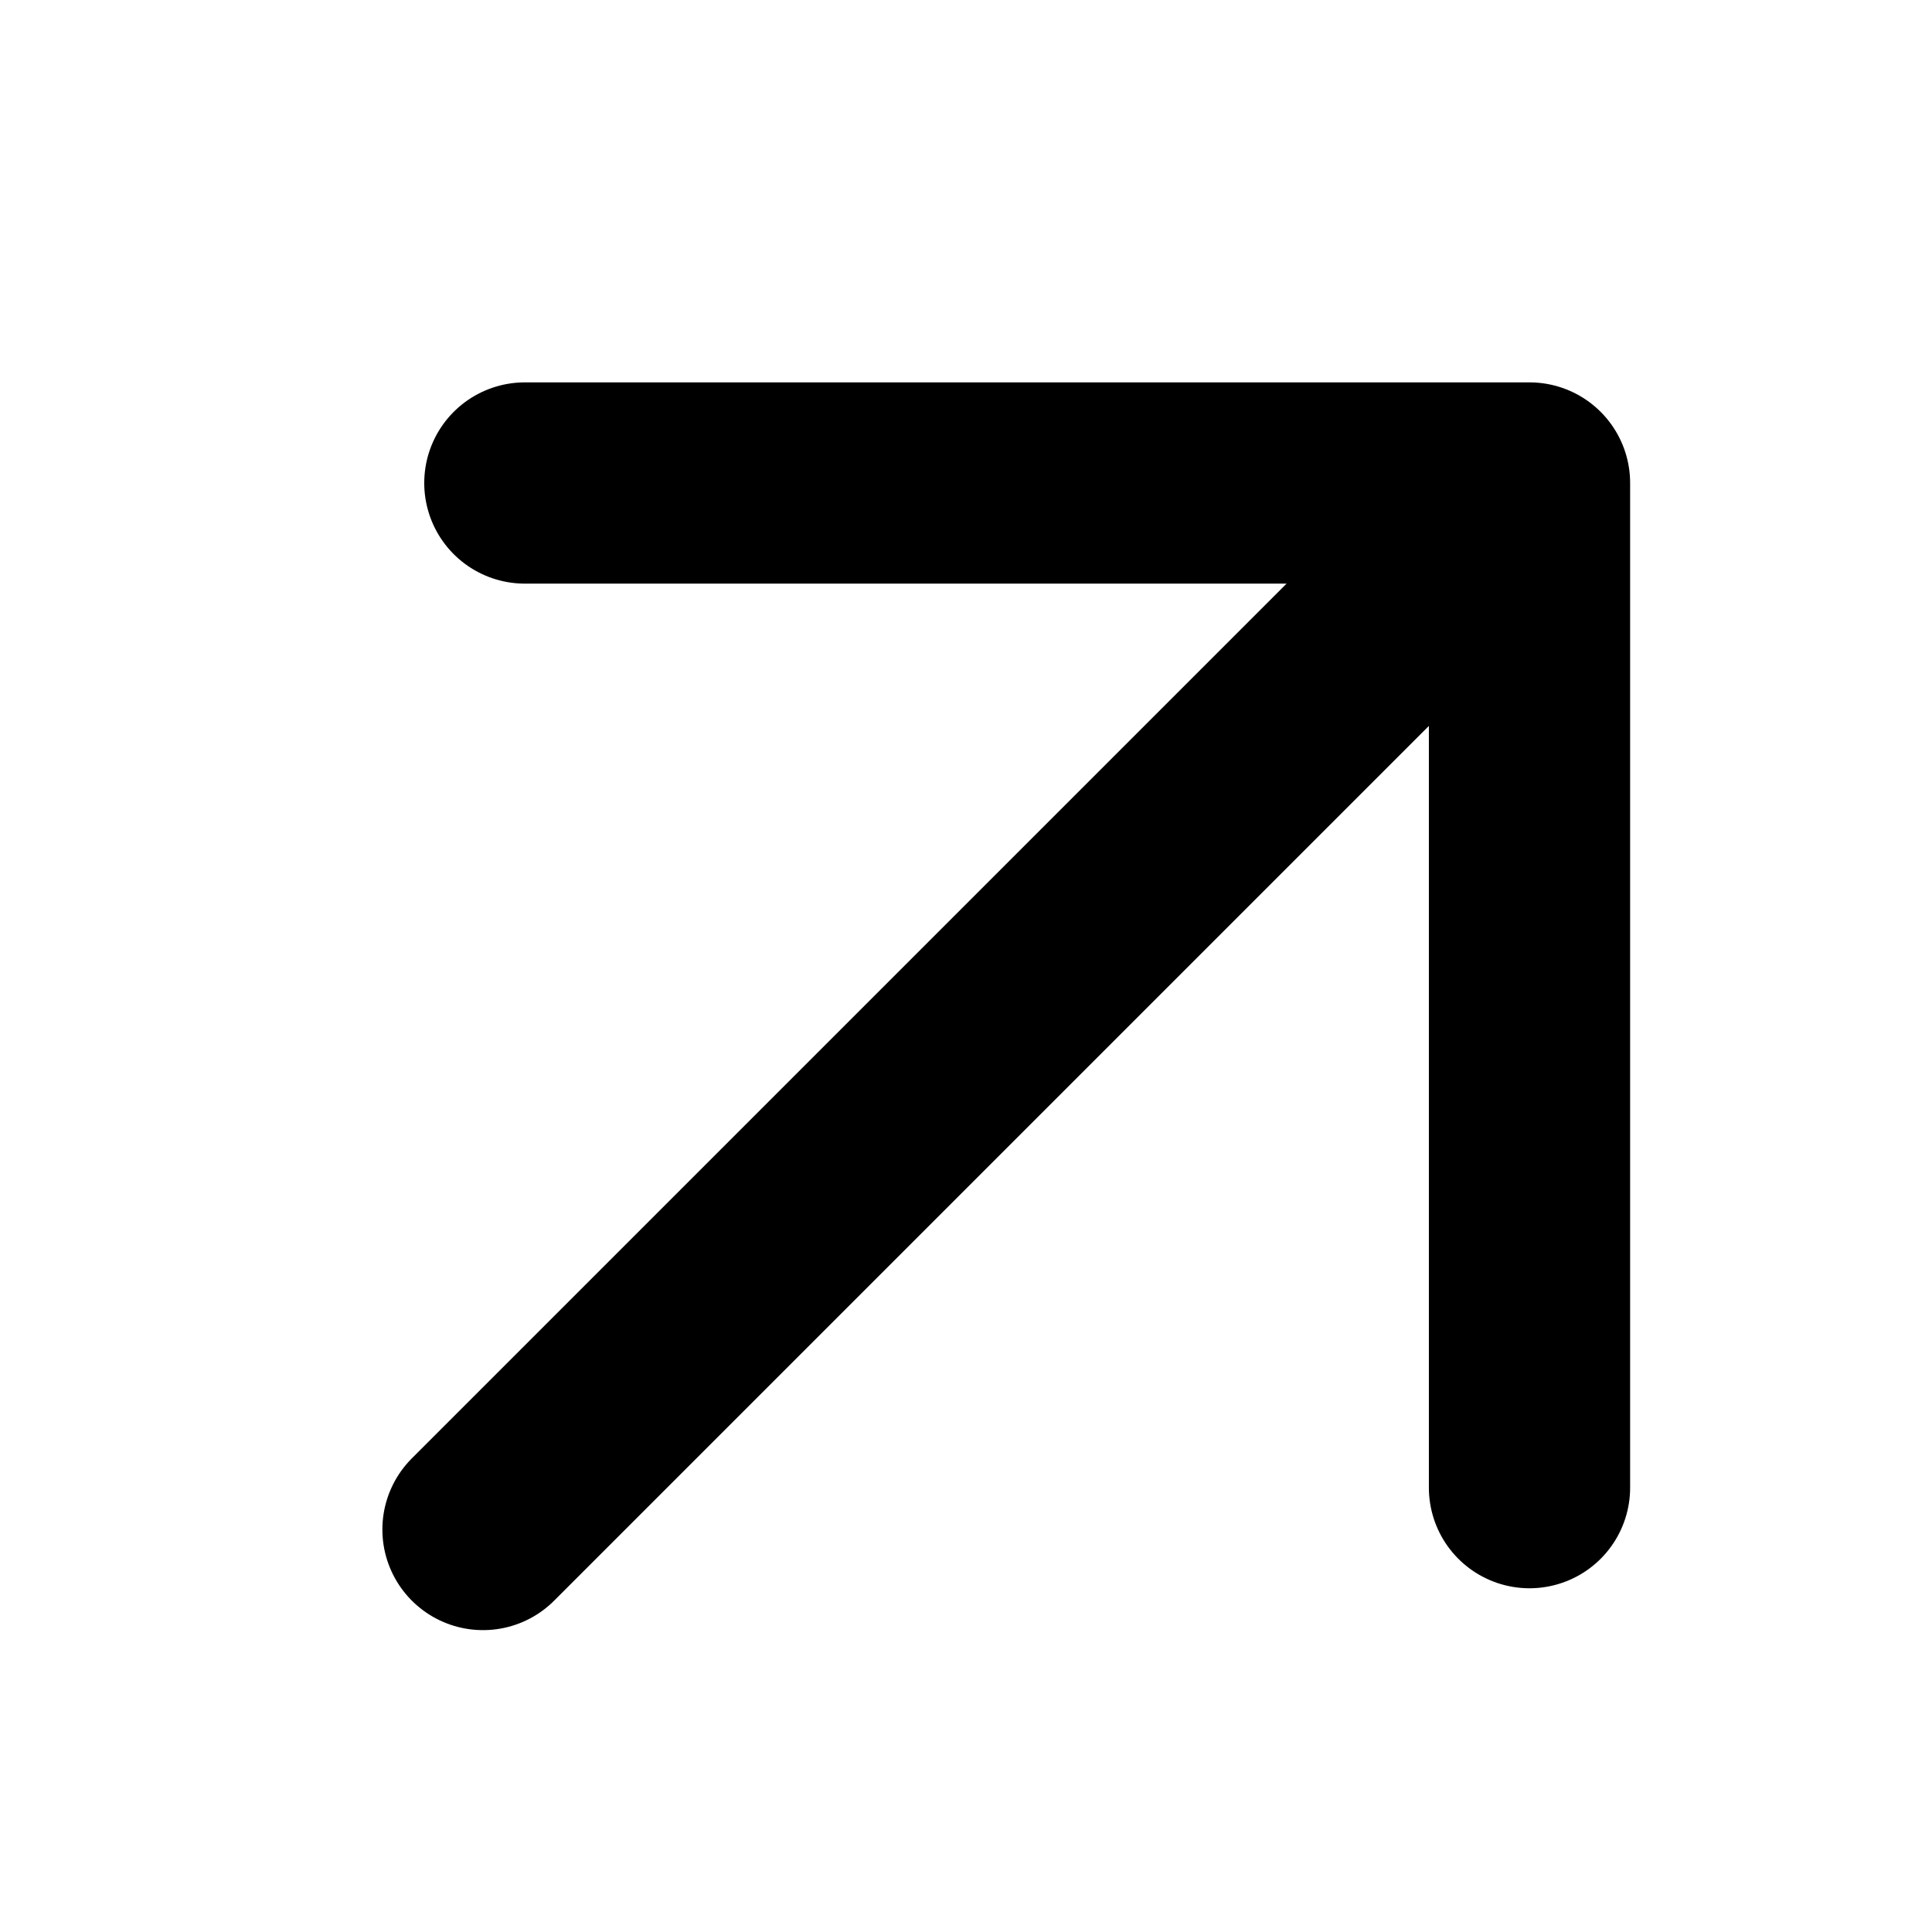
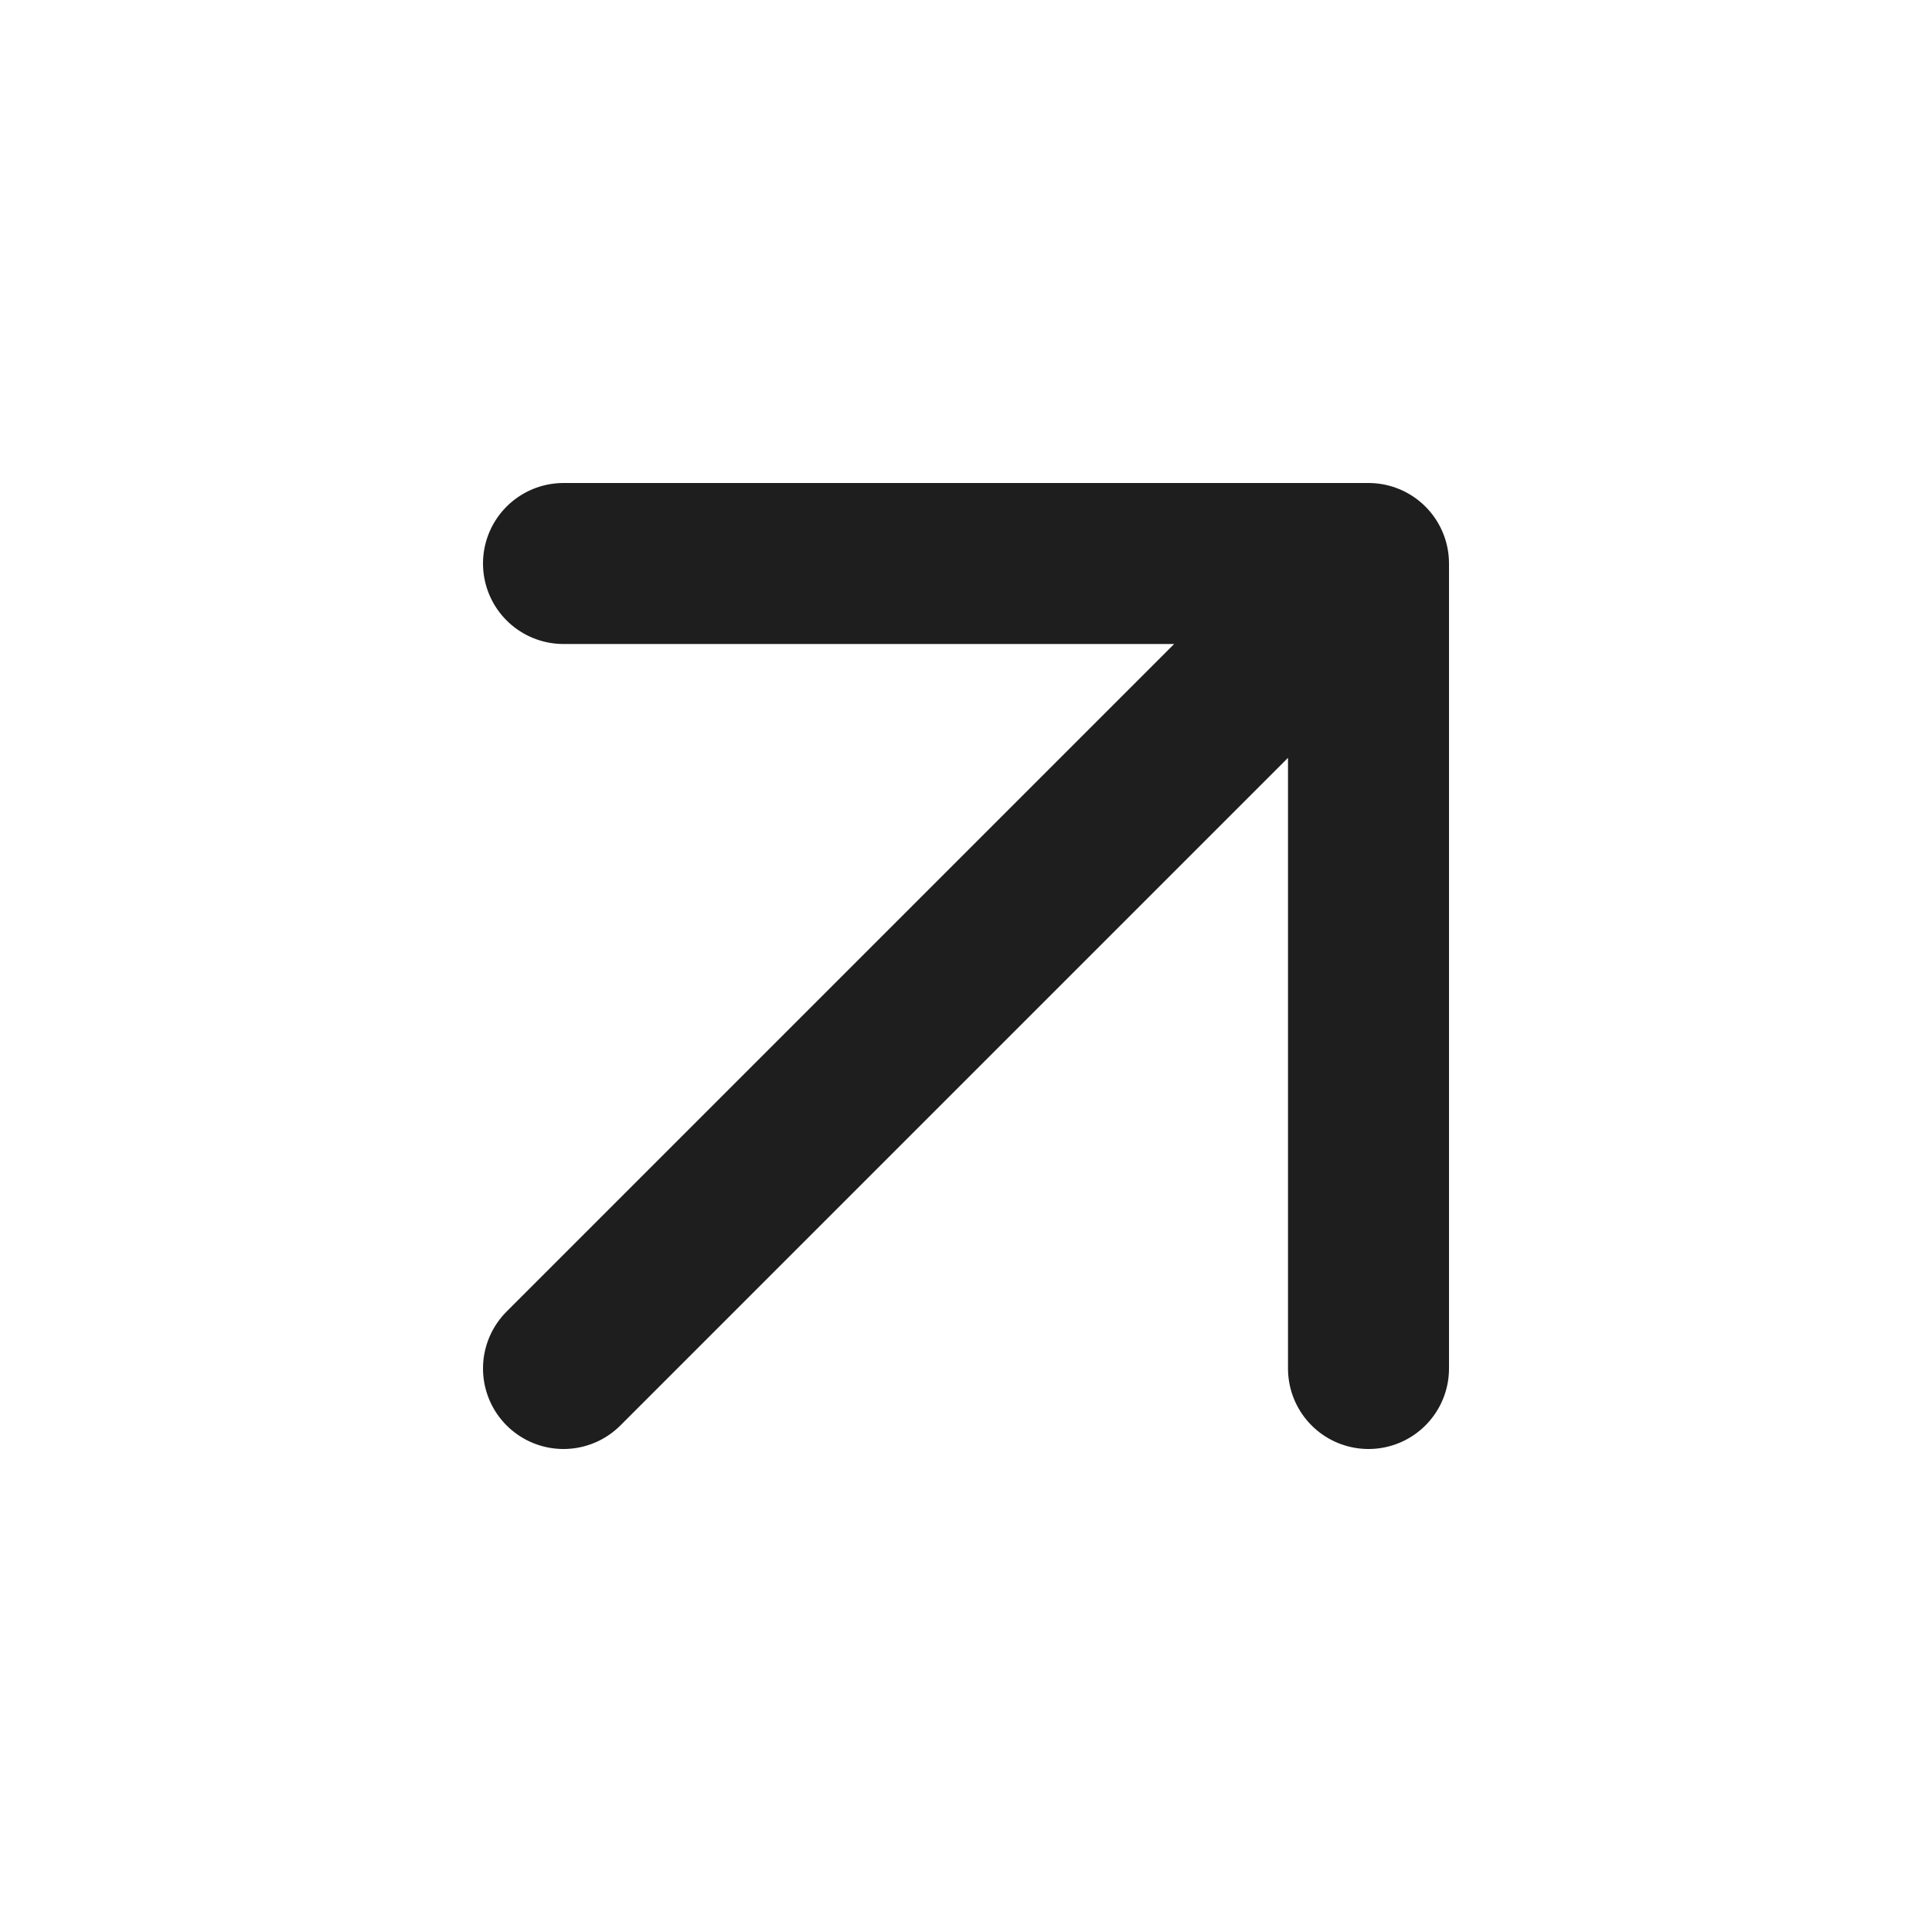
- <svg xmlns="http://www.w3.org/2000/svg" width="64px" height="64px" viewBox="0 0 24 24" stroke-width="2.5" fill="none" color="#000000">
-   <path d="M6 19L19 6M19 6V18.48M19 6H6.52" stroke="#000000" stroke-width="2.5" stroke-linecap="round" stroke-linejoin="round" />
+ <svg xmlns="http://www.w3.org/2000/svg" width="48" height="48" viewBox="0 0 48 48" fill="none">
+   <path d="M14 34L34 14M34 14H14M34 14V34" stroke="#1E1E1E" stroke-width="4" stroke-linecap="round" stroke-linejoin="round" />
</svg>
